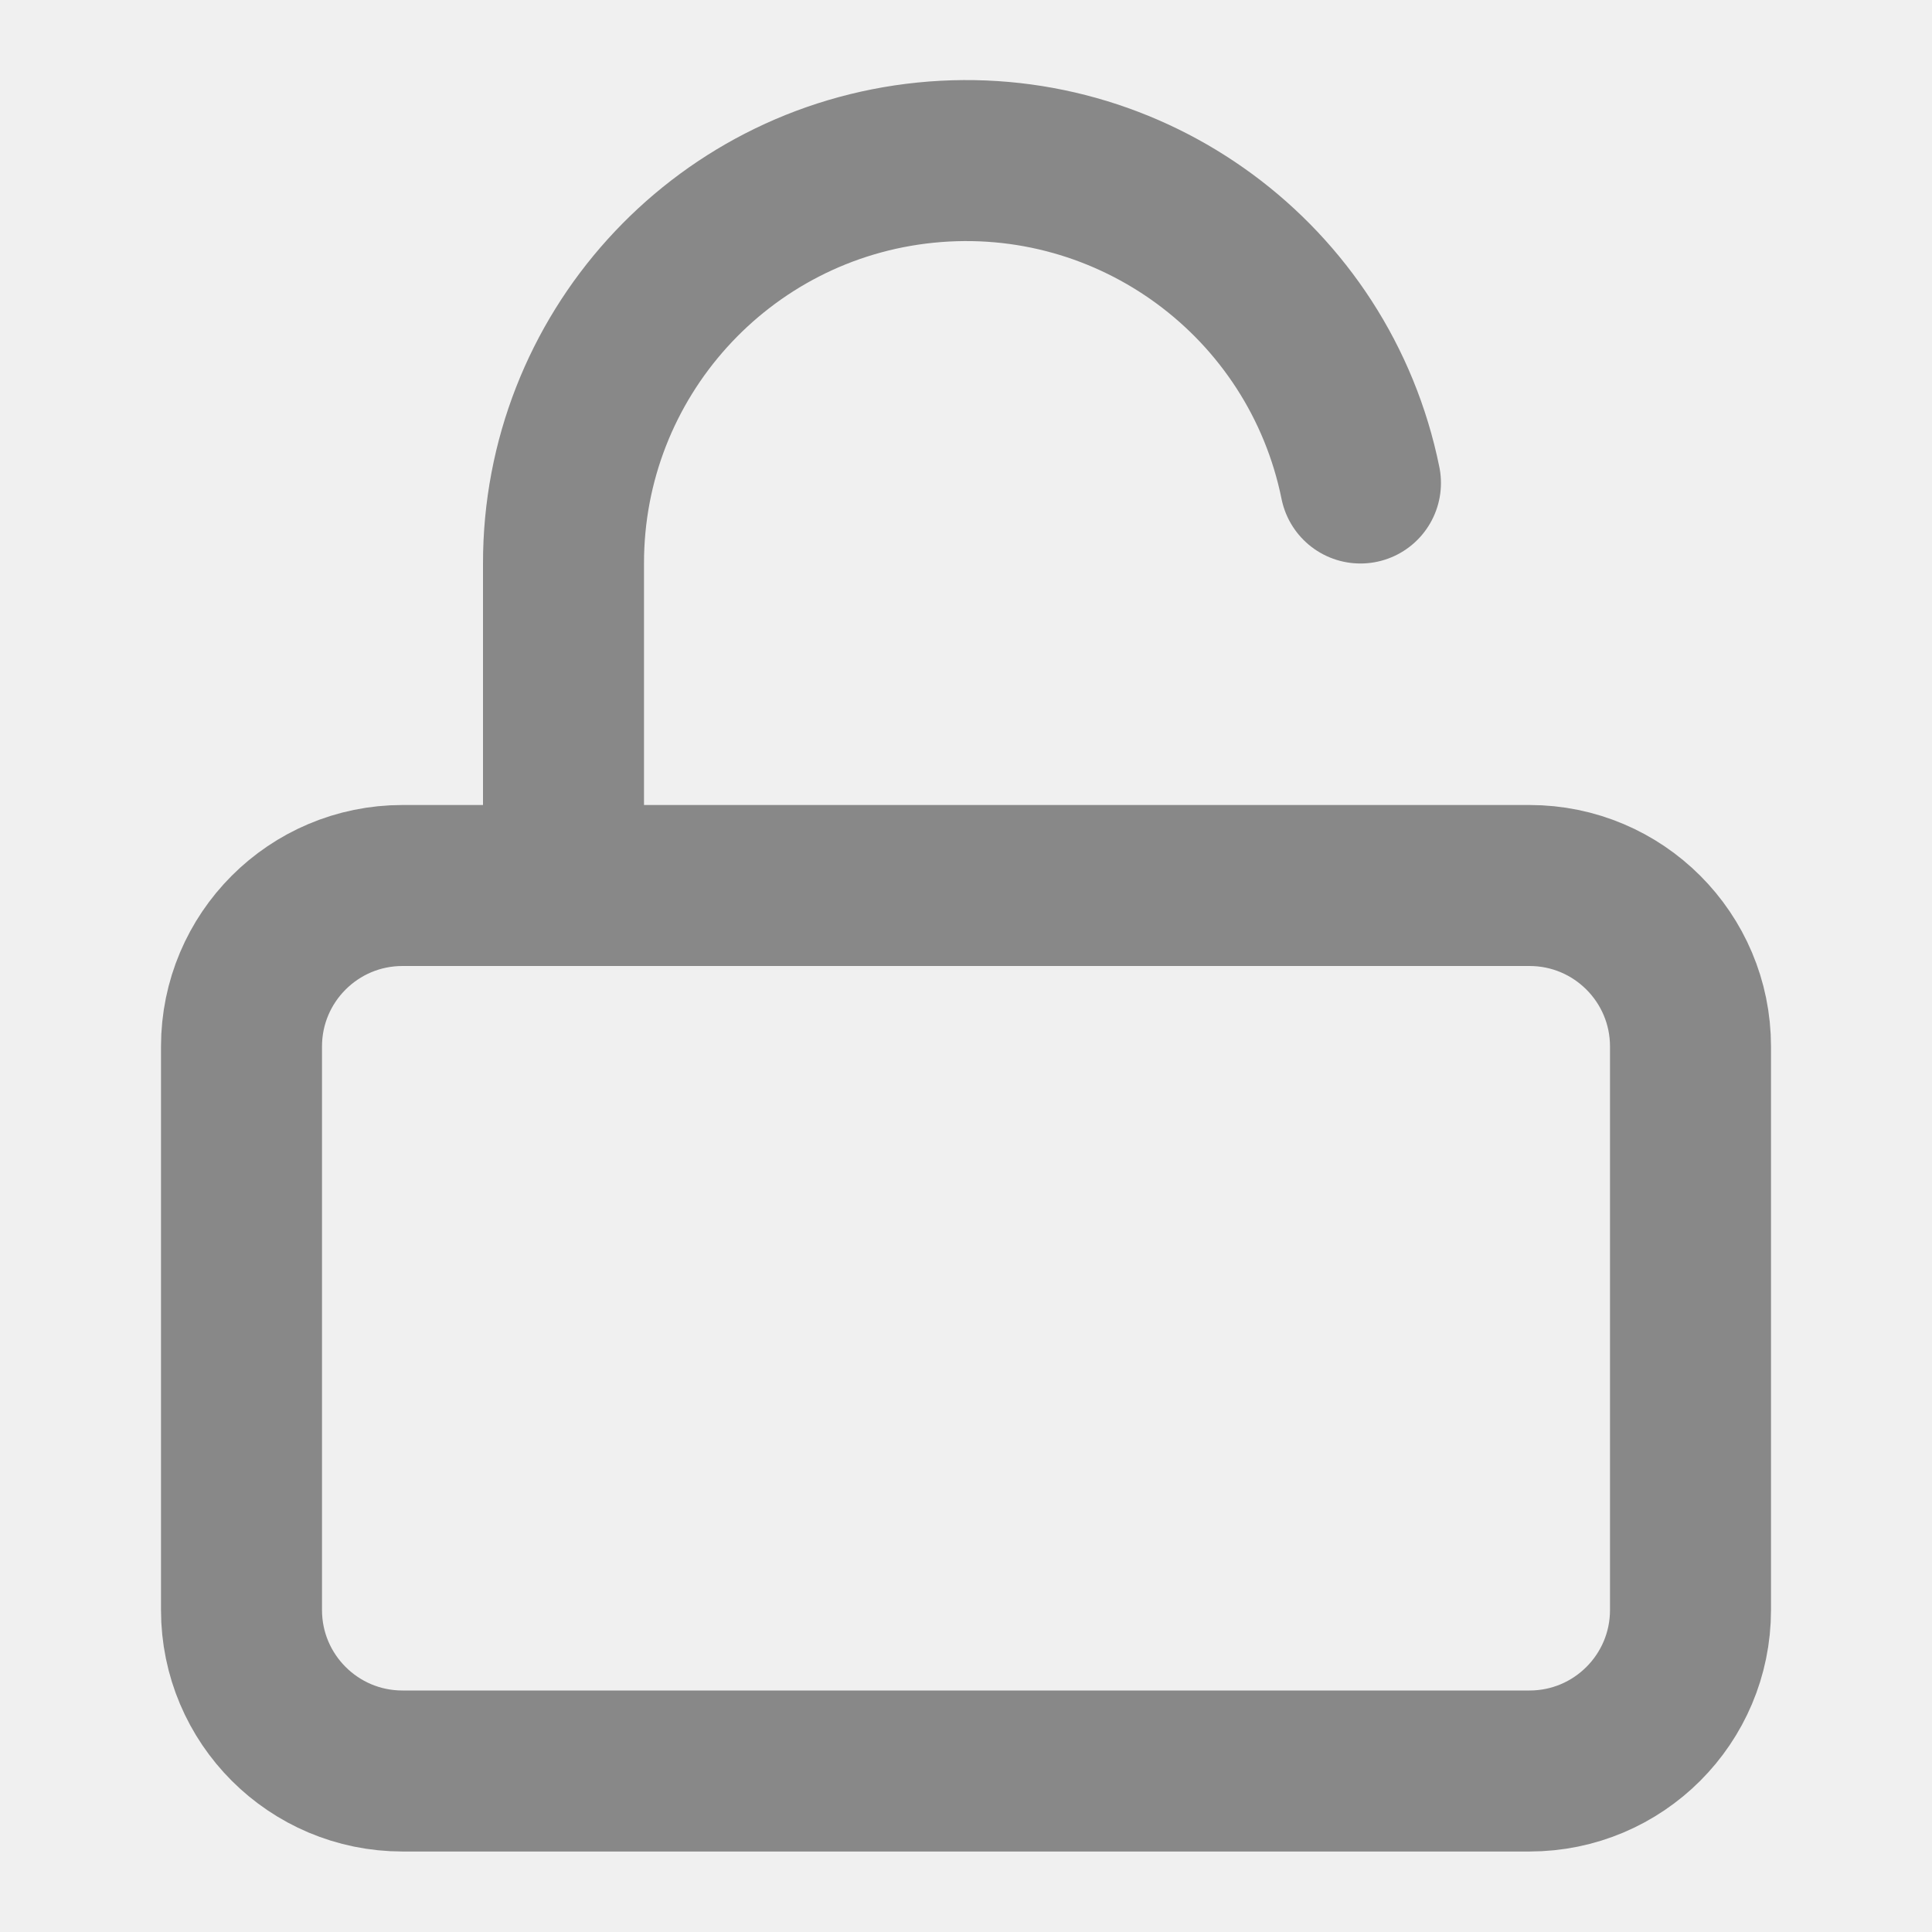
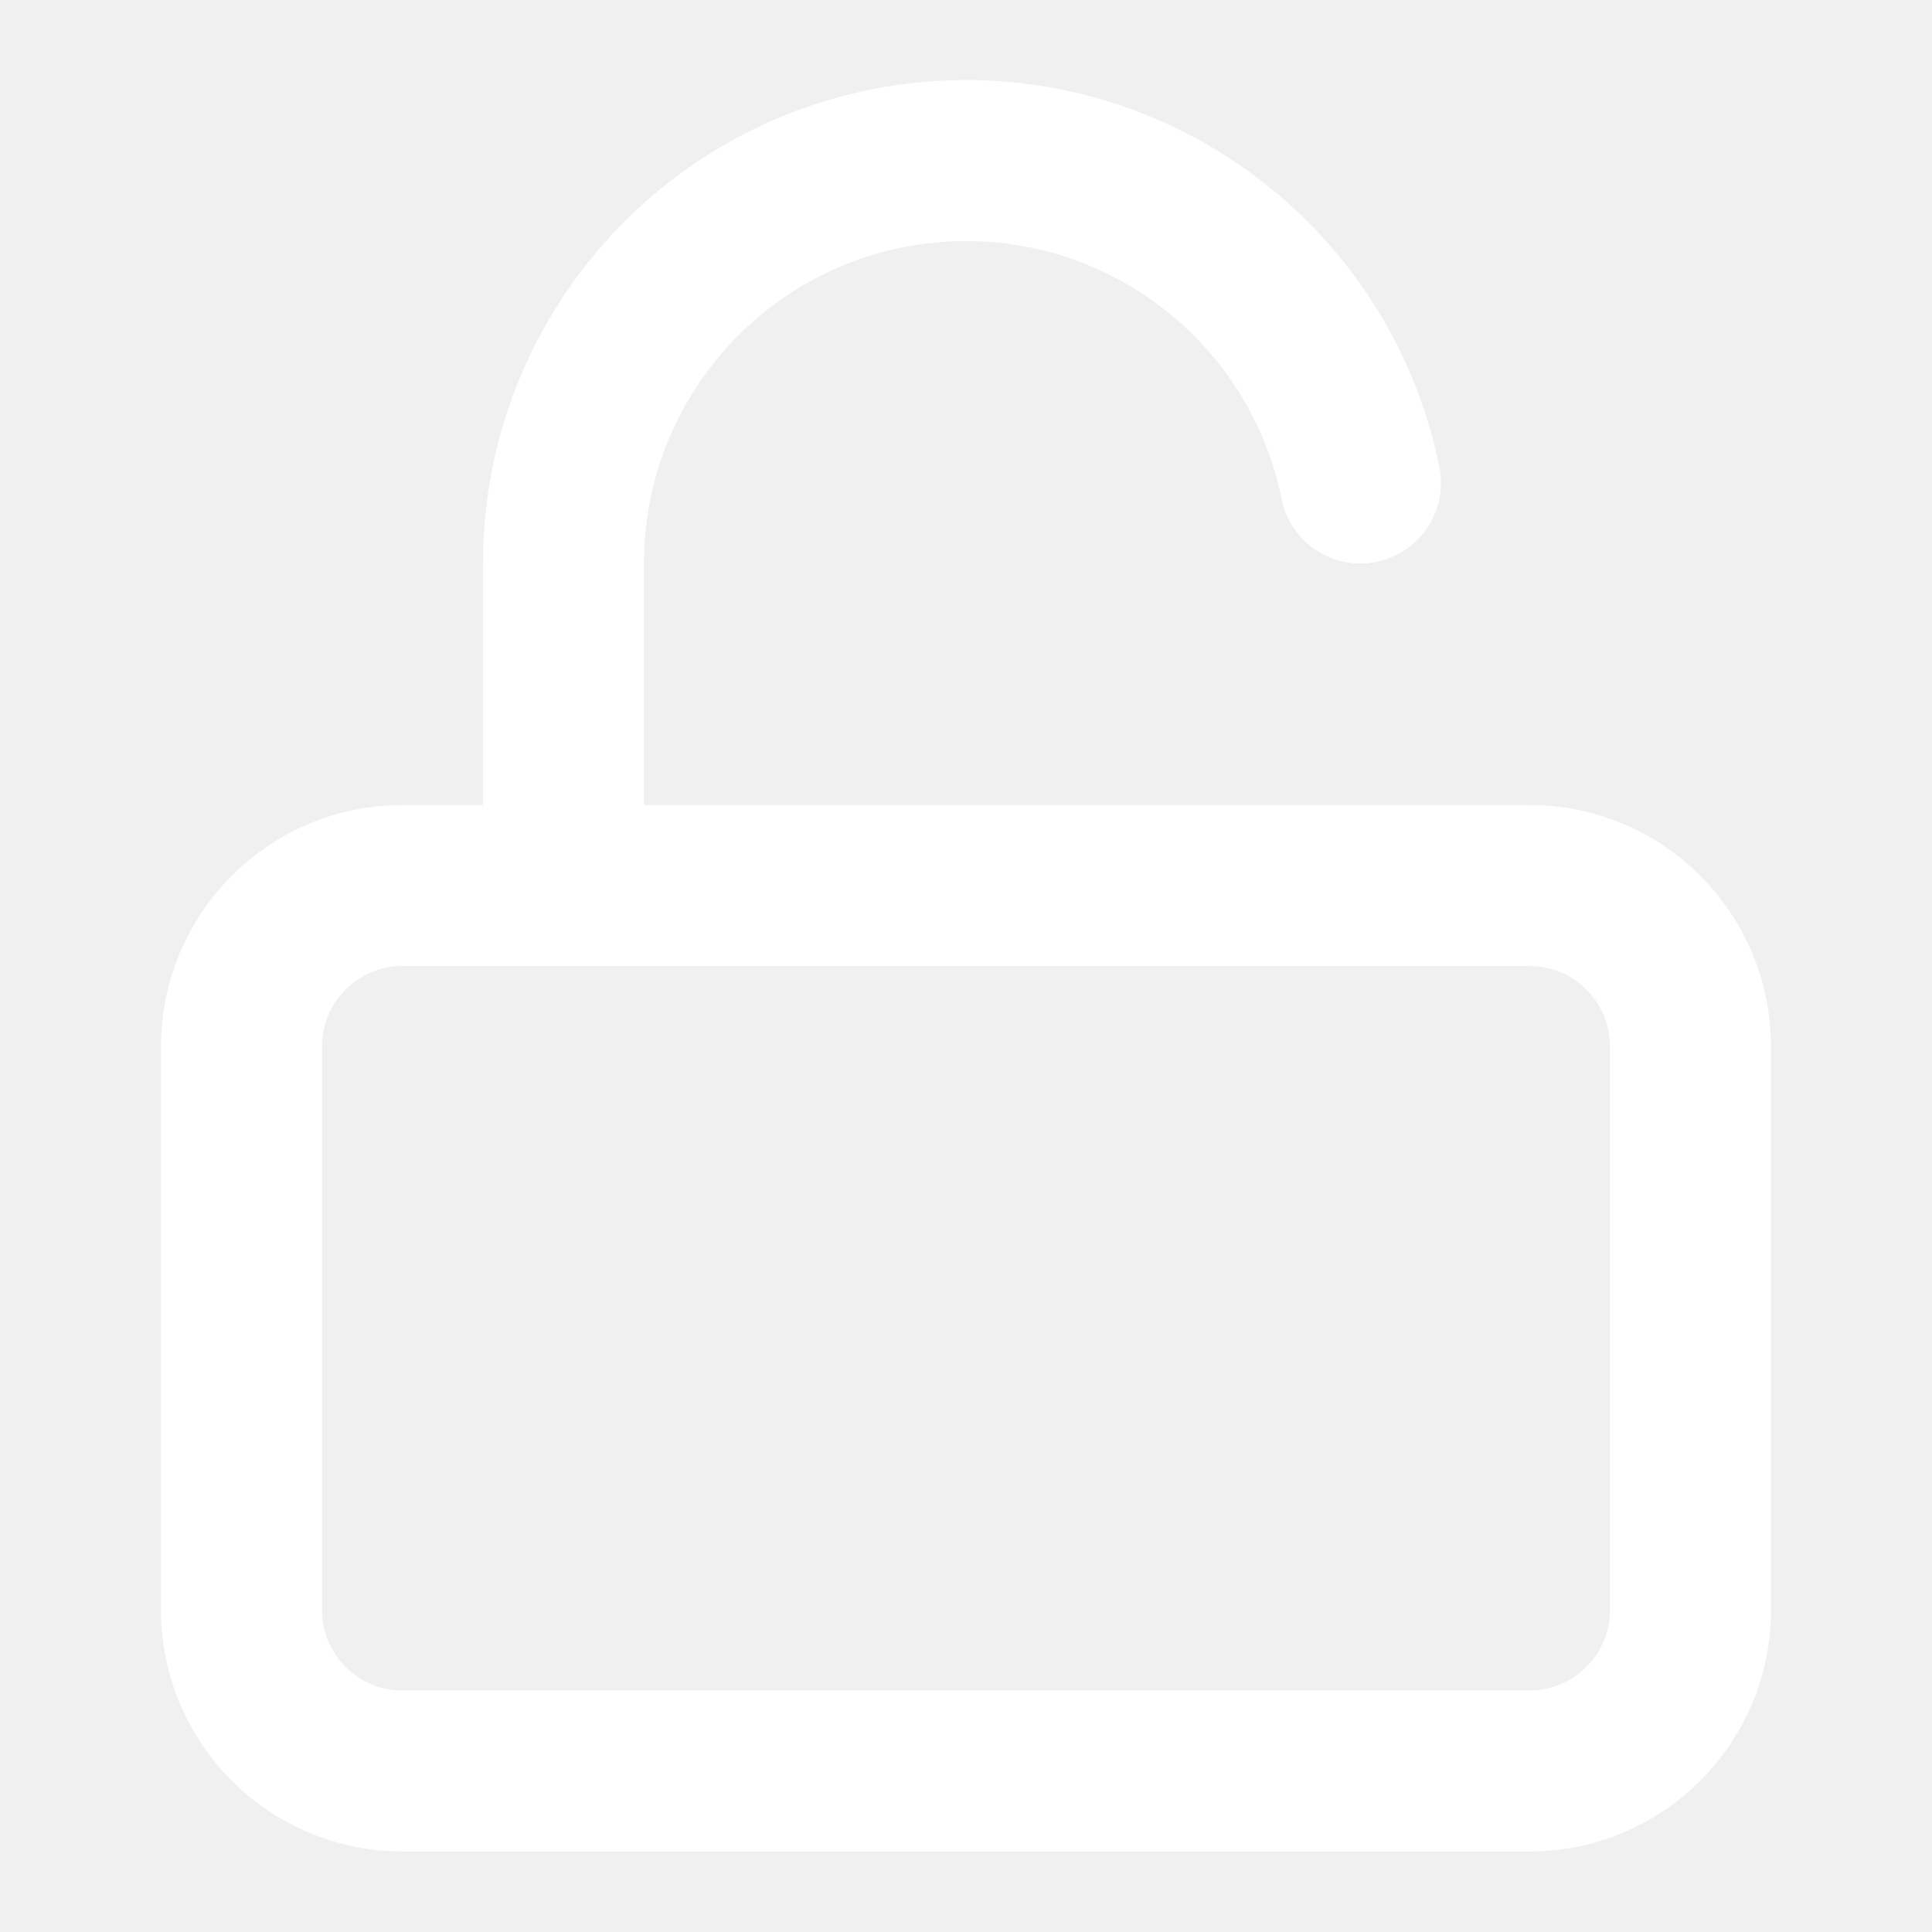
- <svg xmlns="http://www.w3.org/2000/svg" viewBox="0 0 24 24" fill="none" stroke="#888888" stroke-width="2" stroke-linecap="round" stroke-linejoin="round">
+ <svg xmlns="http://www.w3.org/2000/svg" viewBox="0 0 24 24" fill="none" stroke="#FFFFFF" stroke-width="2" stroke-linecap="round" stroke-linejoin="round">
  <rect x="3" y="11" width="18" height="11" rx="2" ry="2" />
  <path d="M7 11V7a5 5 0 0 1 9.9-1" />
</svg>
